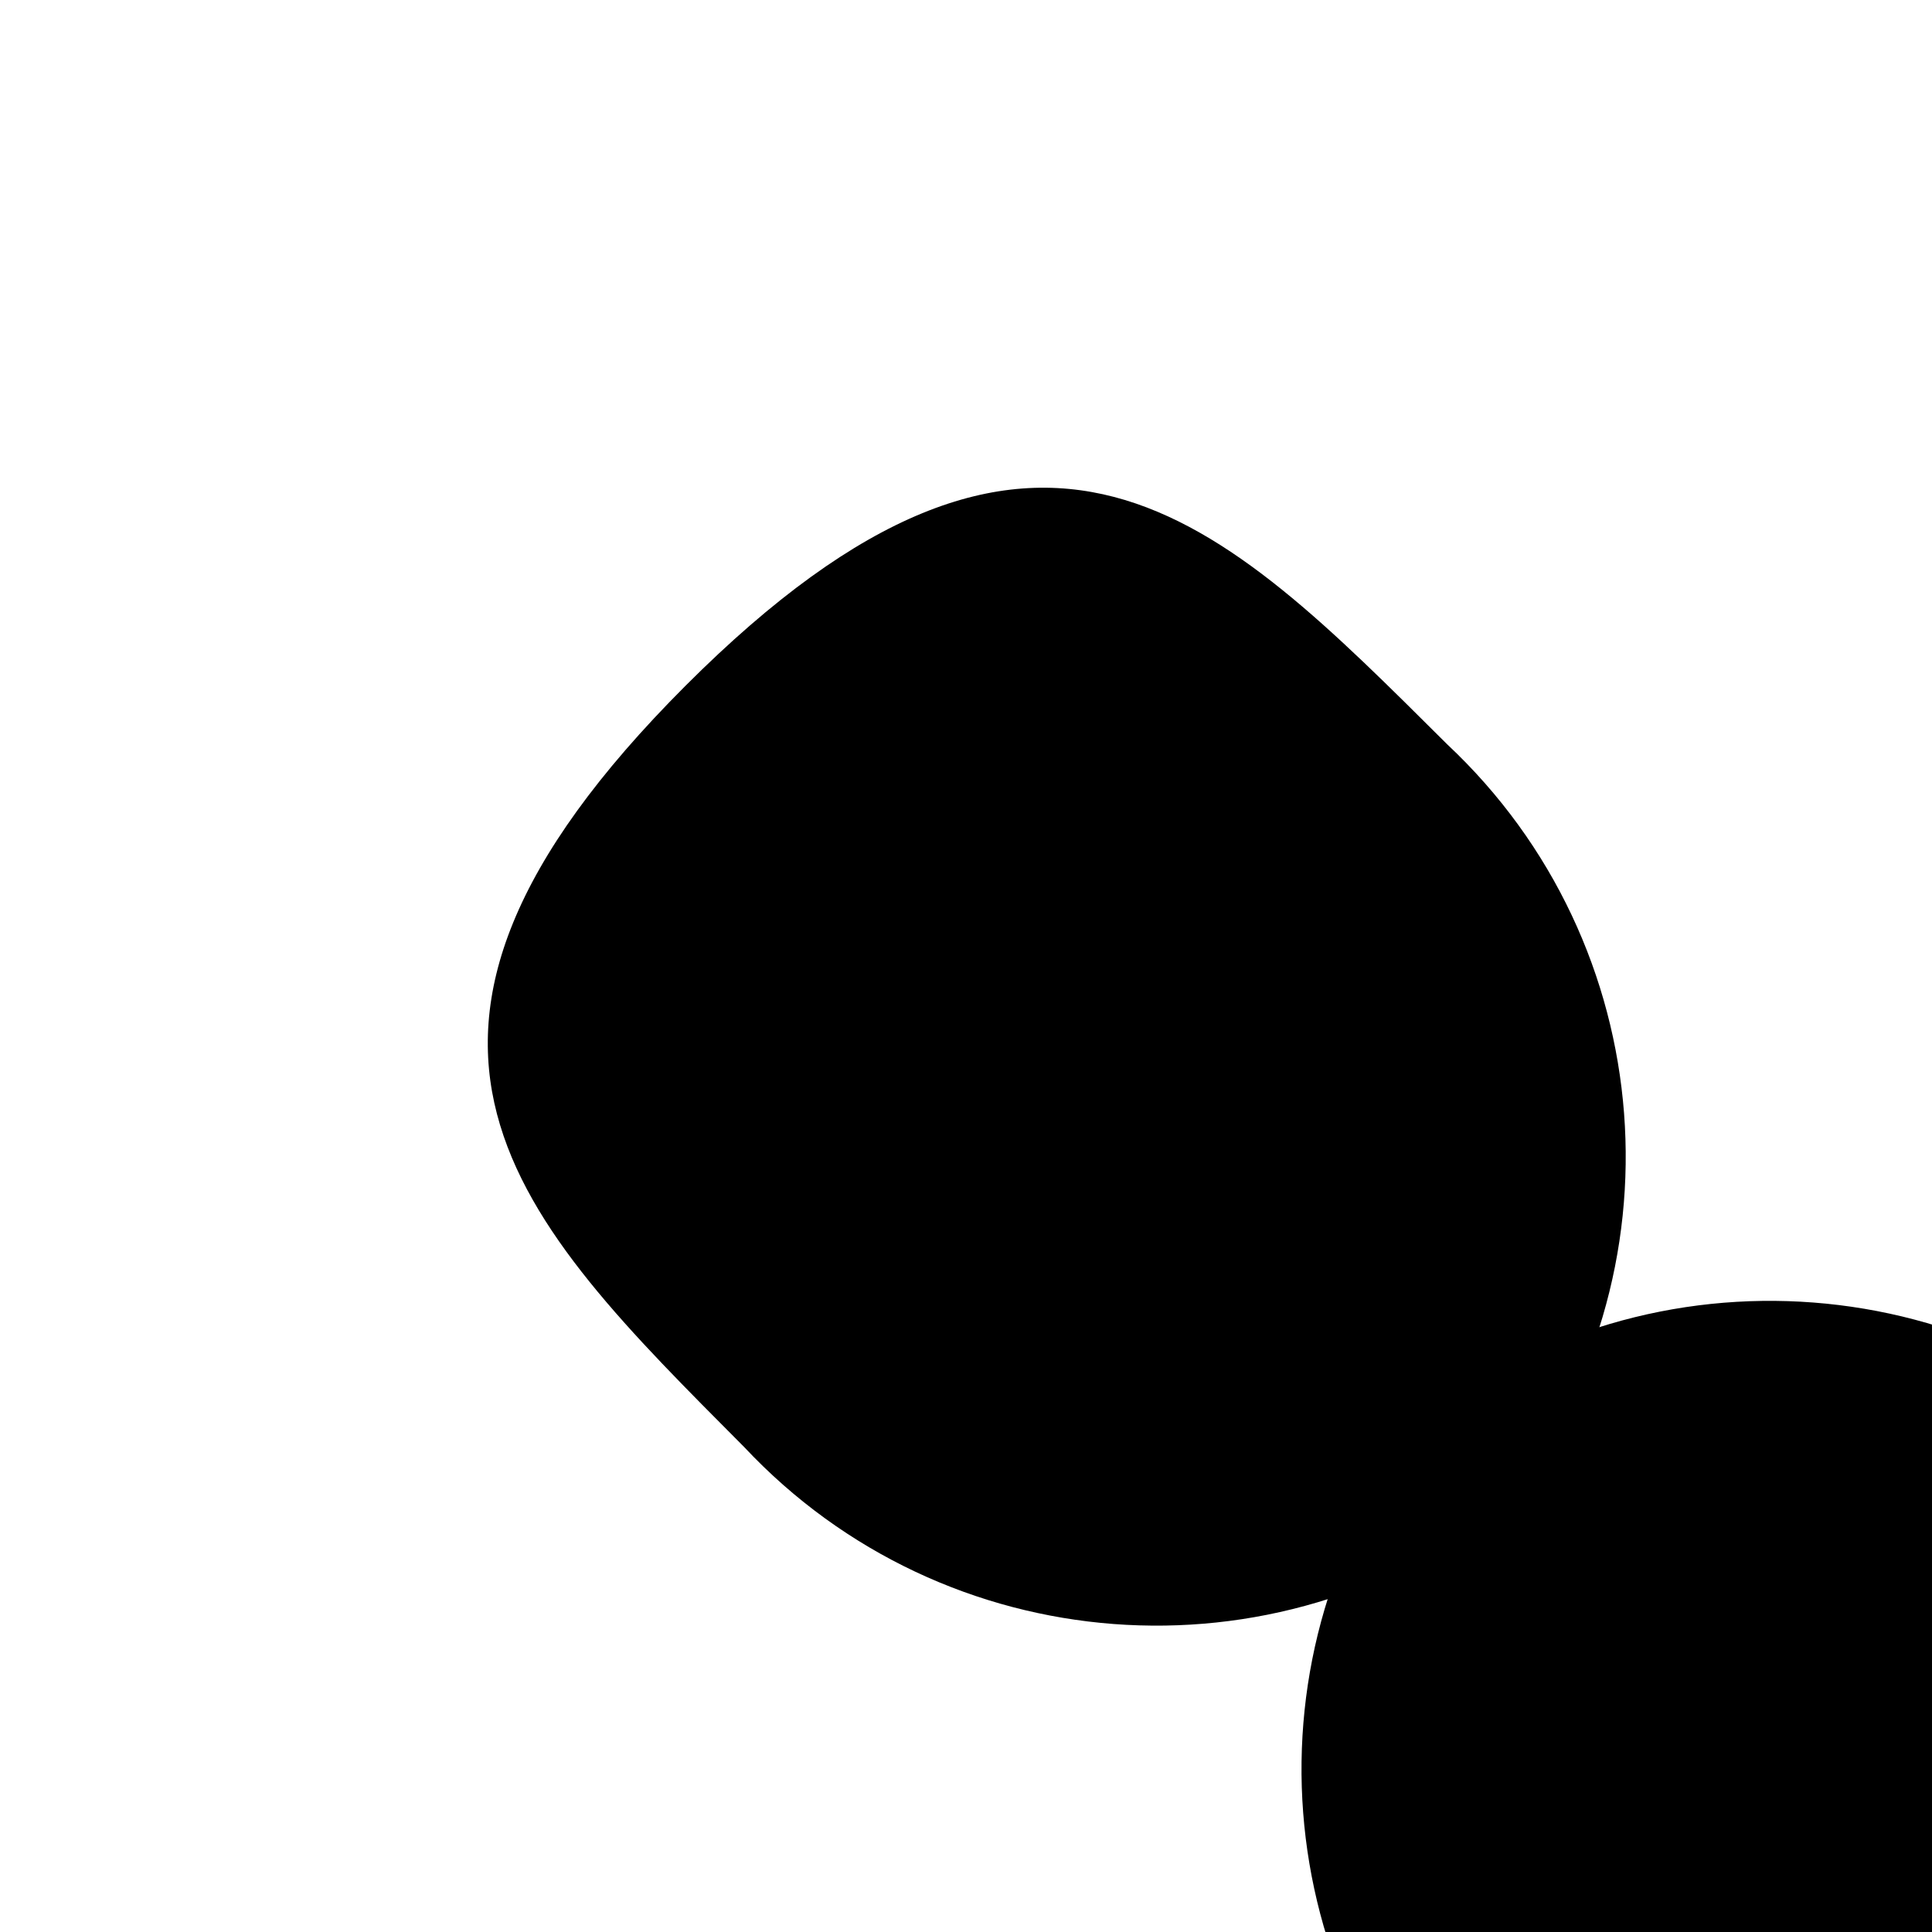
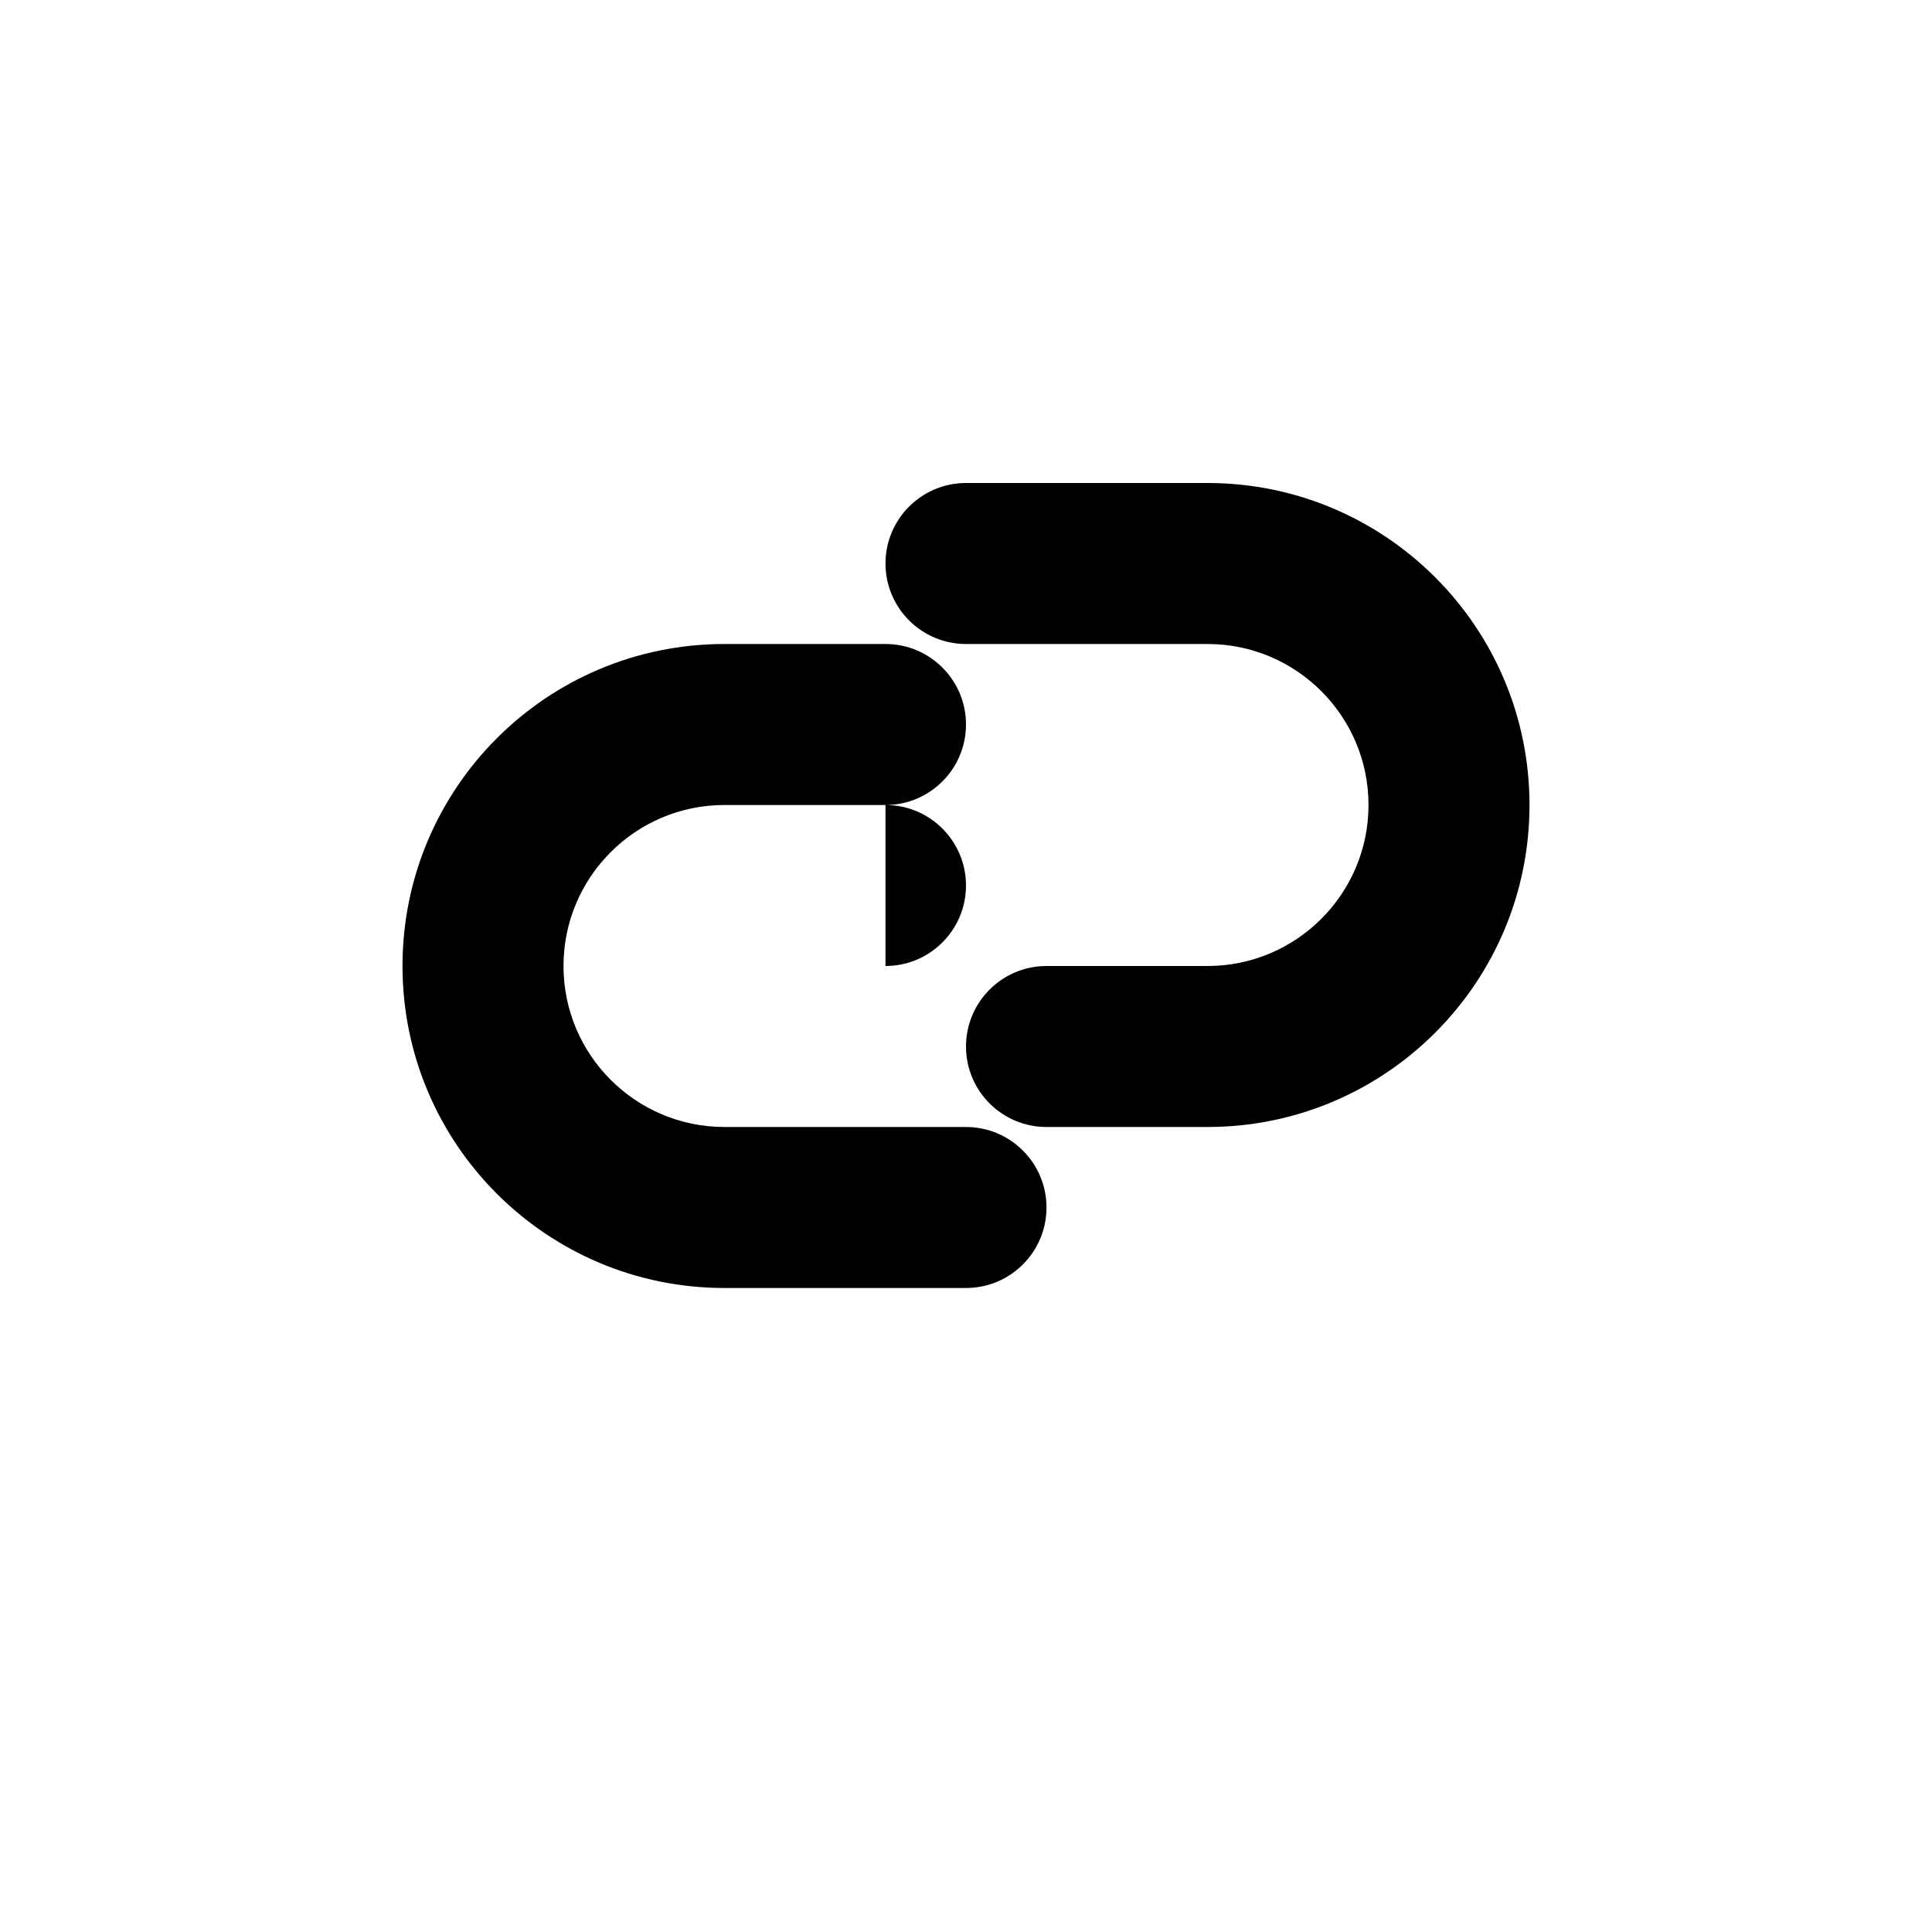
- <svg viewbox="0 0 18 18">
-   <line class="ql-stroke" x1="7" x2="11" y1="7" y2="11" />
-   <path class="ql-even ql-stroke" d="M8.9,4.577a3.476,3.476,0,0,1,.36,4.679A3.476,3.476,0,0,1,4.577,8.9C3.185,7.5,2.035,6.4,4.217,4.217S7.5,3.185,8.9,4.577Z" />
-   <path class="ql-even ql-stroke" d="M13.423,9.1a3.476,3.476,0,0,0-4.679-.36,3.476,3.476,0,0,0,.36,4.679c1.392,1.392,2.5,2.542,4.679.36S14.815,10.5,13.423,9.1Z" />
+ <svg xmlns="http://www.w3.org/2000/svg" viewBox="0 0 18 18" fill="none">
+   <path d="M8.25 5.25C8.25 4.836 8.586 4.5 9 4.5H11.25C12.907 4.5 14.25 5.843 14.25 7.5C14.25 9.157 12.907 10.5 11.25 10.5H9.75C9.336 10.5 9 10.164 9 9.75C9 9.336 9.336 9 9.75 9H11.25C12.078 9 12.75 8.328 12.75 7.5C12.75 6.672 12.078 6 11.25 6H9C8.586 6 8.25 5.664 8.25 5.25Z" fill="currentColor" />
+   <path d="M8.25 9C8.664 9 9 8.664 9 8.25C9 7.836 8.664 7.5 8.25 7.5H6.75C5.922 7.5 5.25 8.172 5.25 9C5.25 9.828 5.922 10.5 6.75 10.5H9C9.414 10.5 9.75 10.836 9.75 11.25C9.75 11.664 9.414 12 9 12H6.75C5.093 12 3.75 10.657 3.75 9C3.75 7.343 5.093 6 6.75 6H8.25C8.664 6 9 6.336 9 6.75C9 7.164 8.664 7.5 8.25 7.5V9Z" fill="currentColor" />
</svg>
